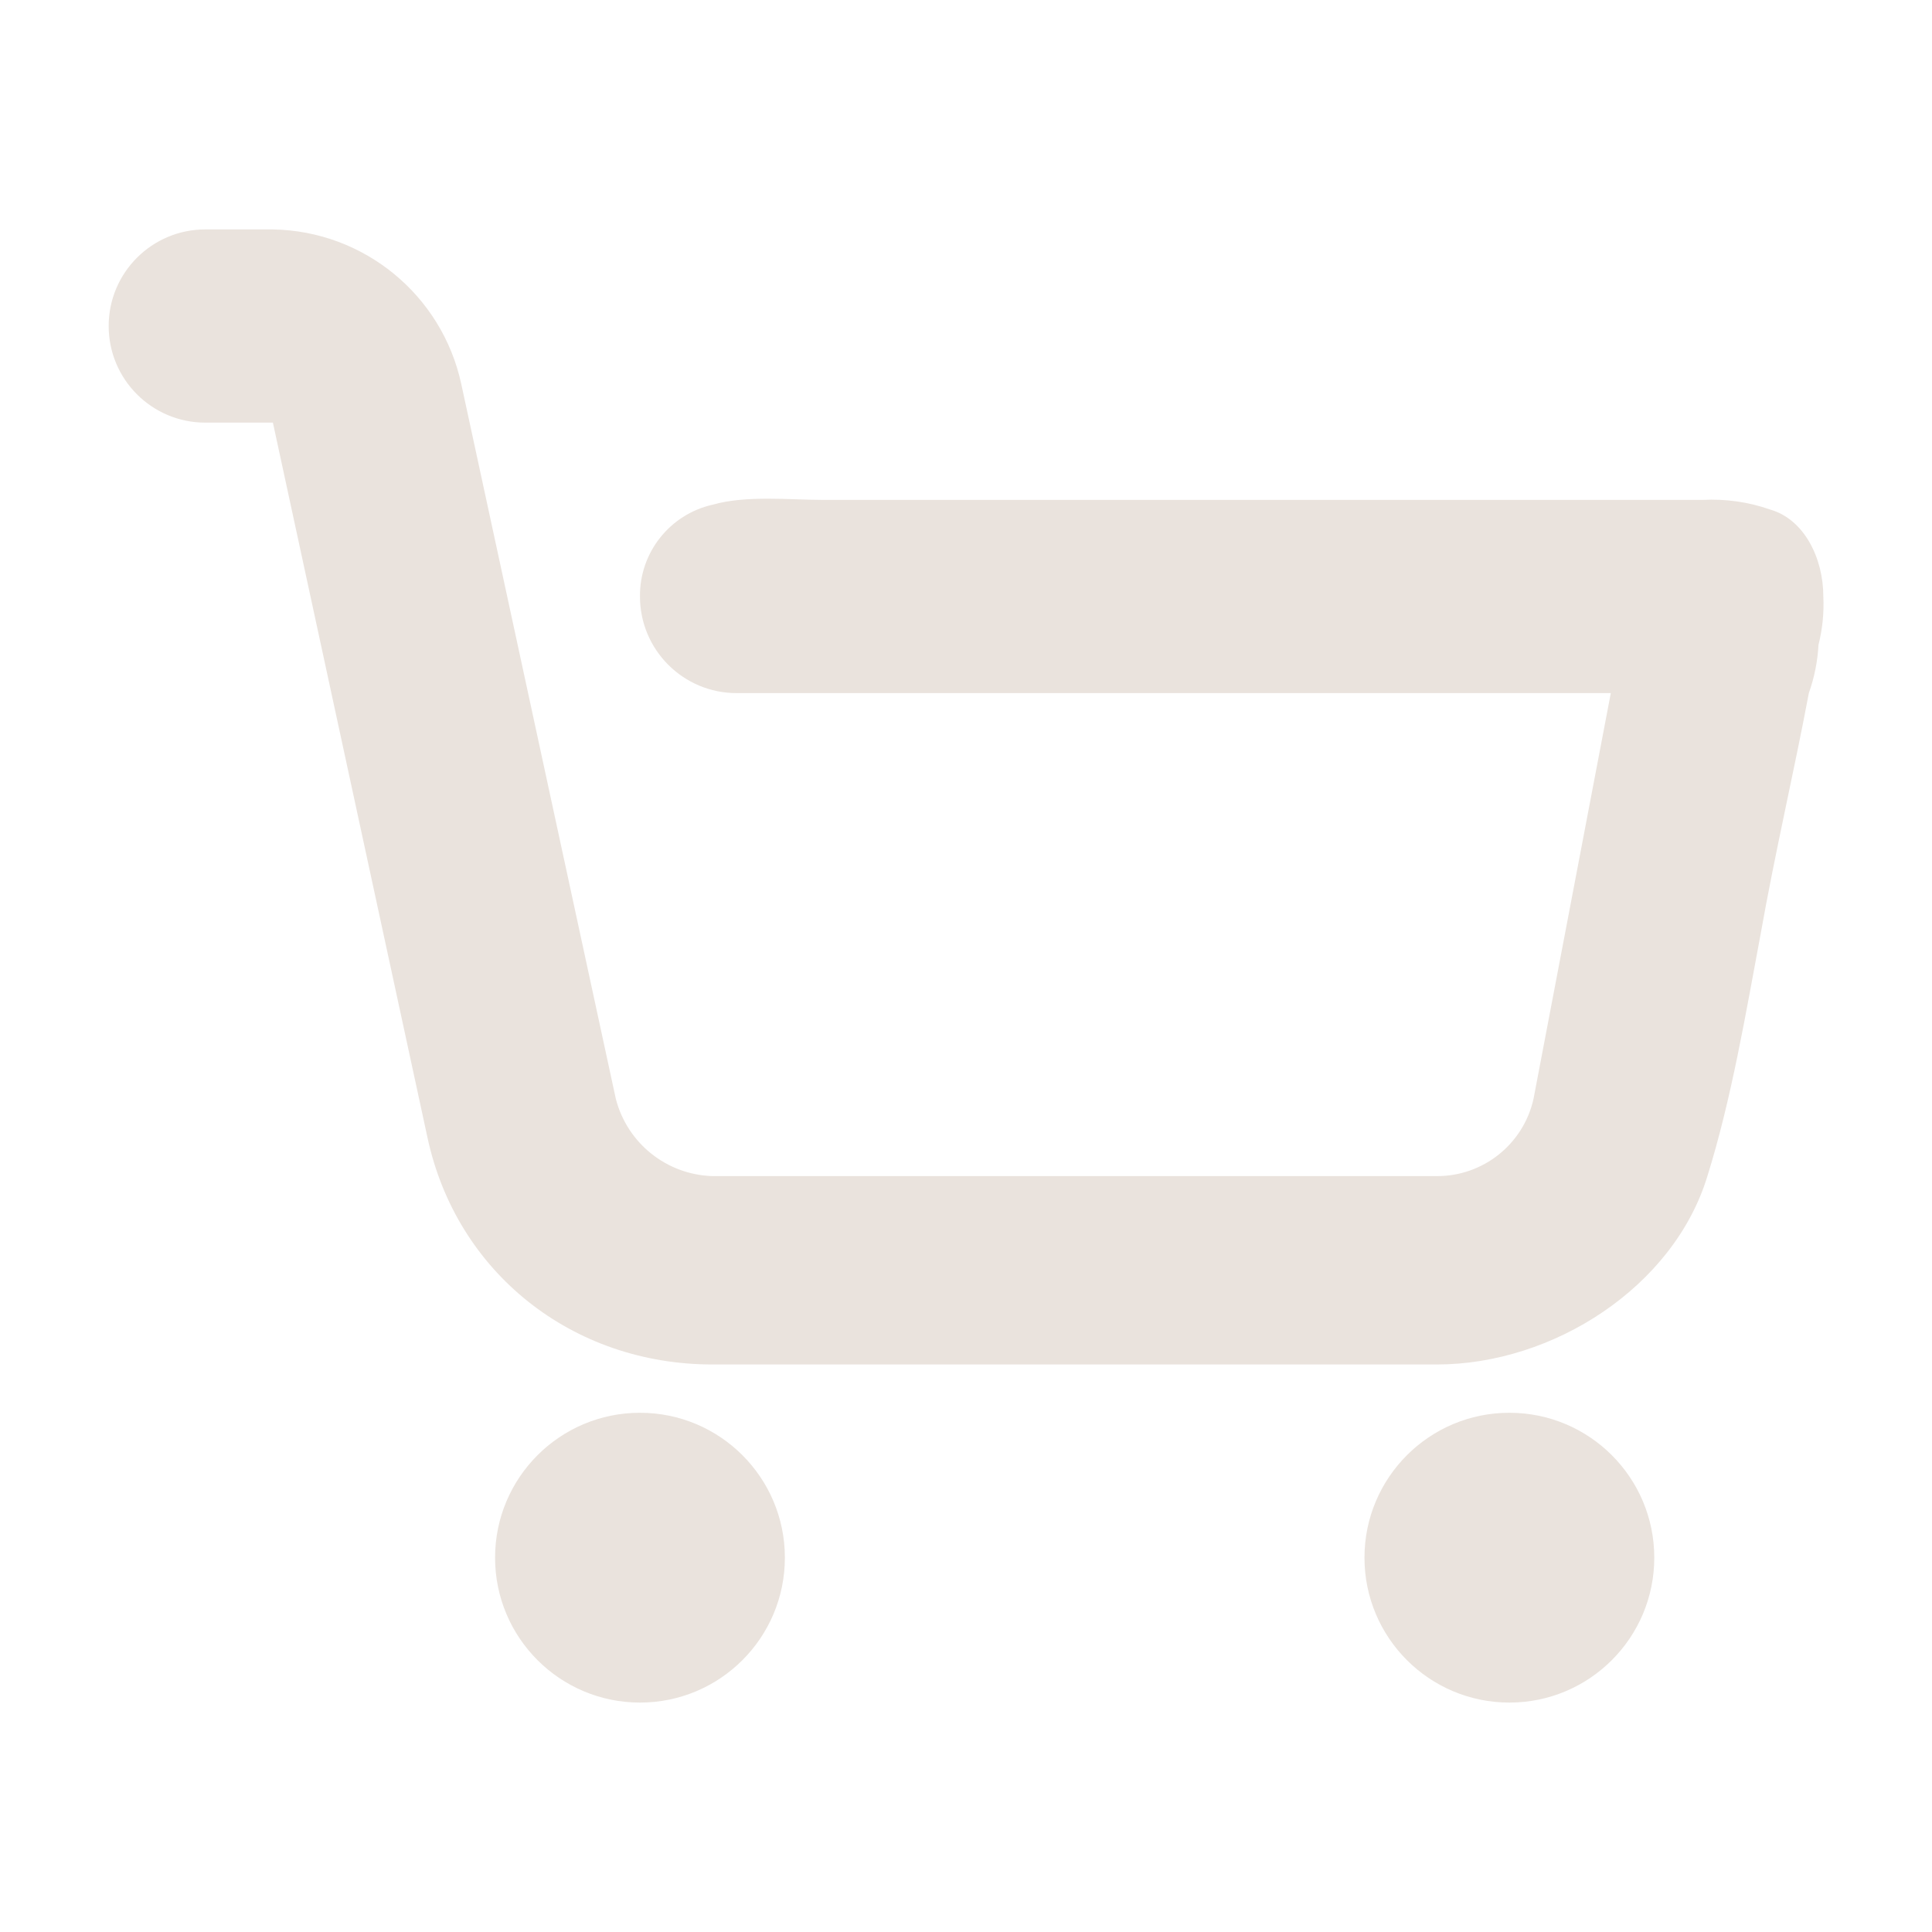
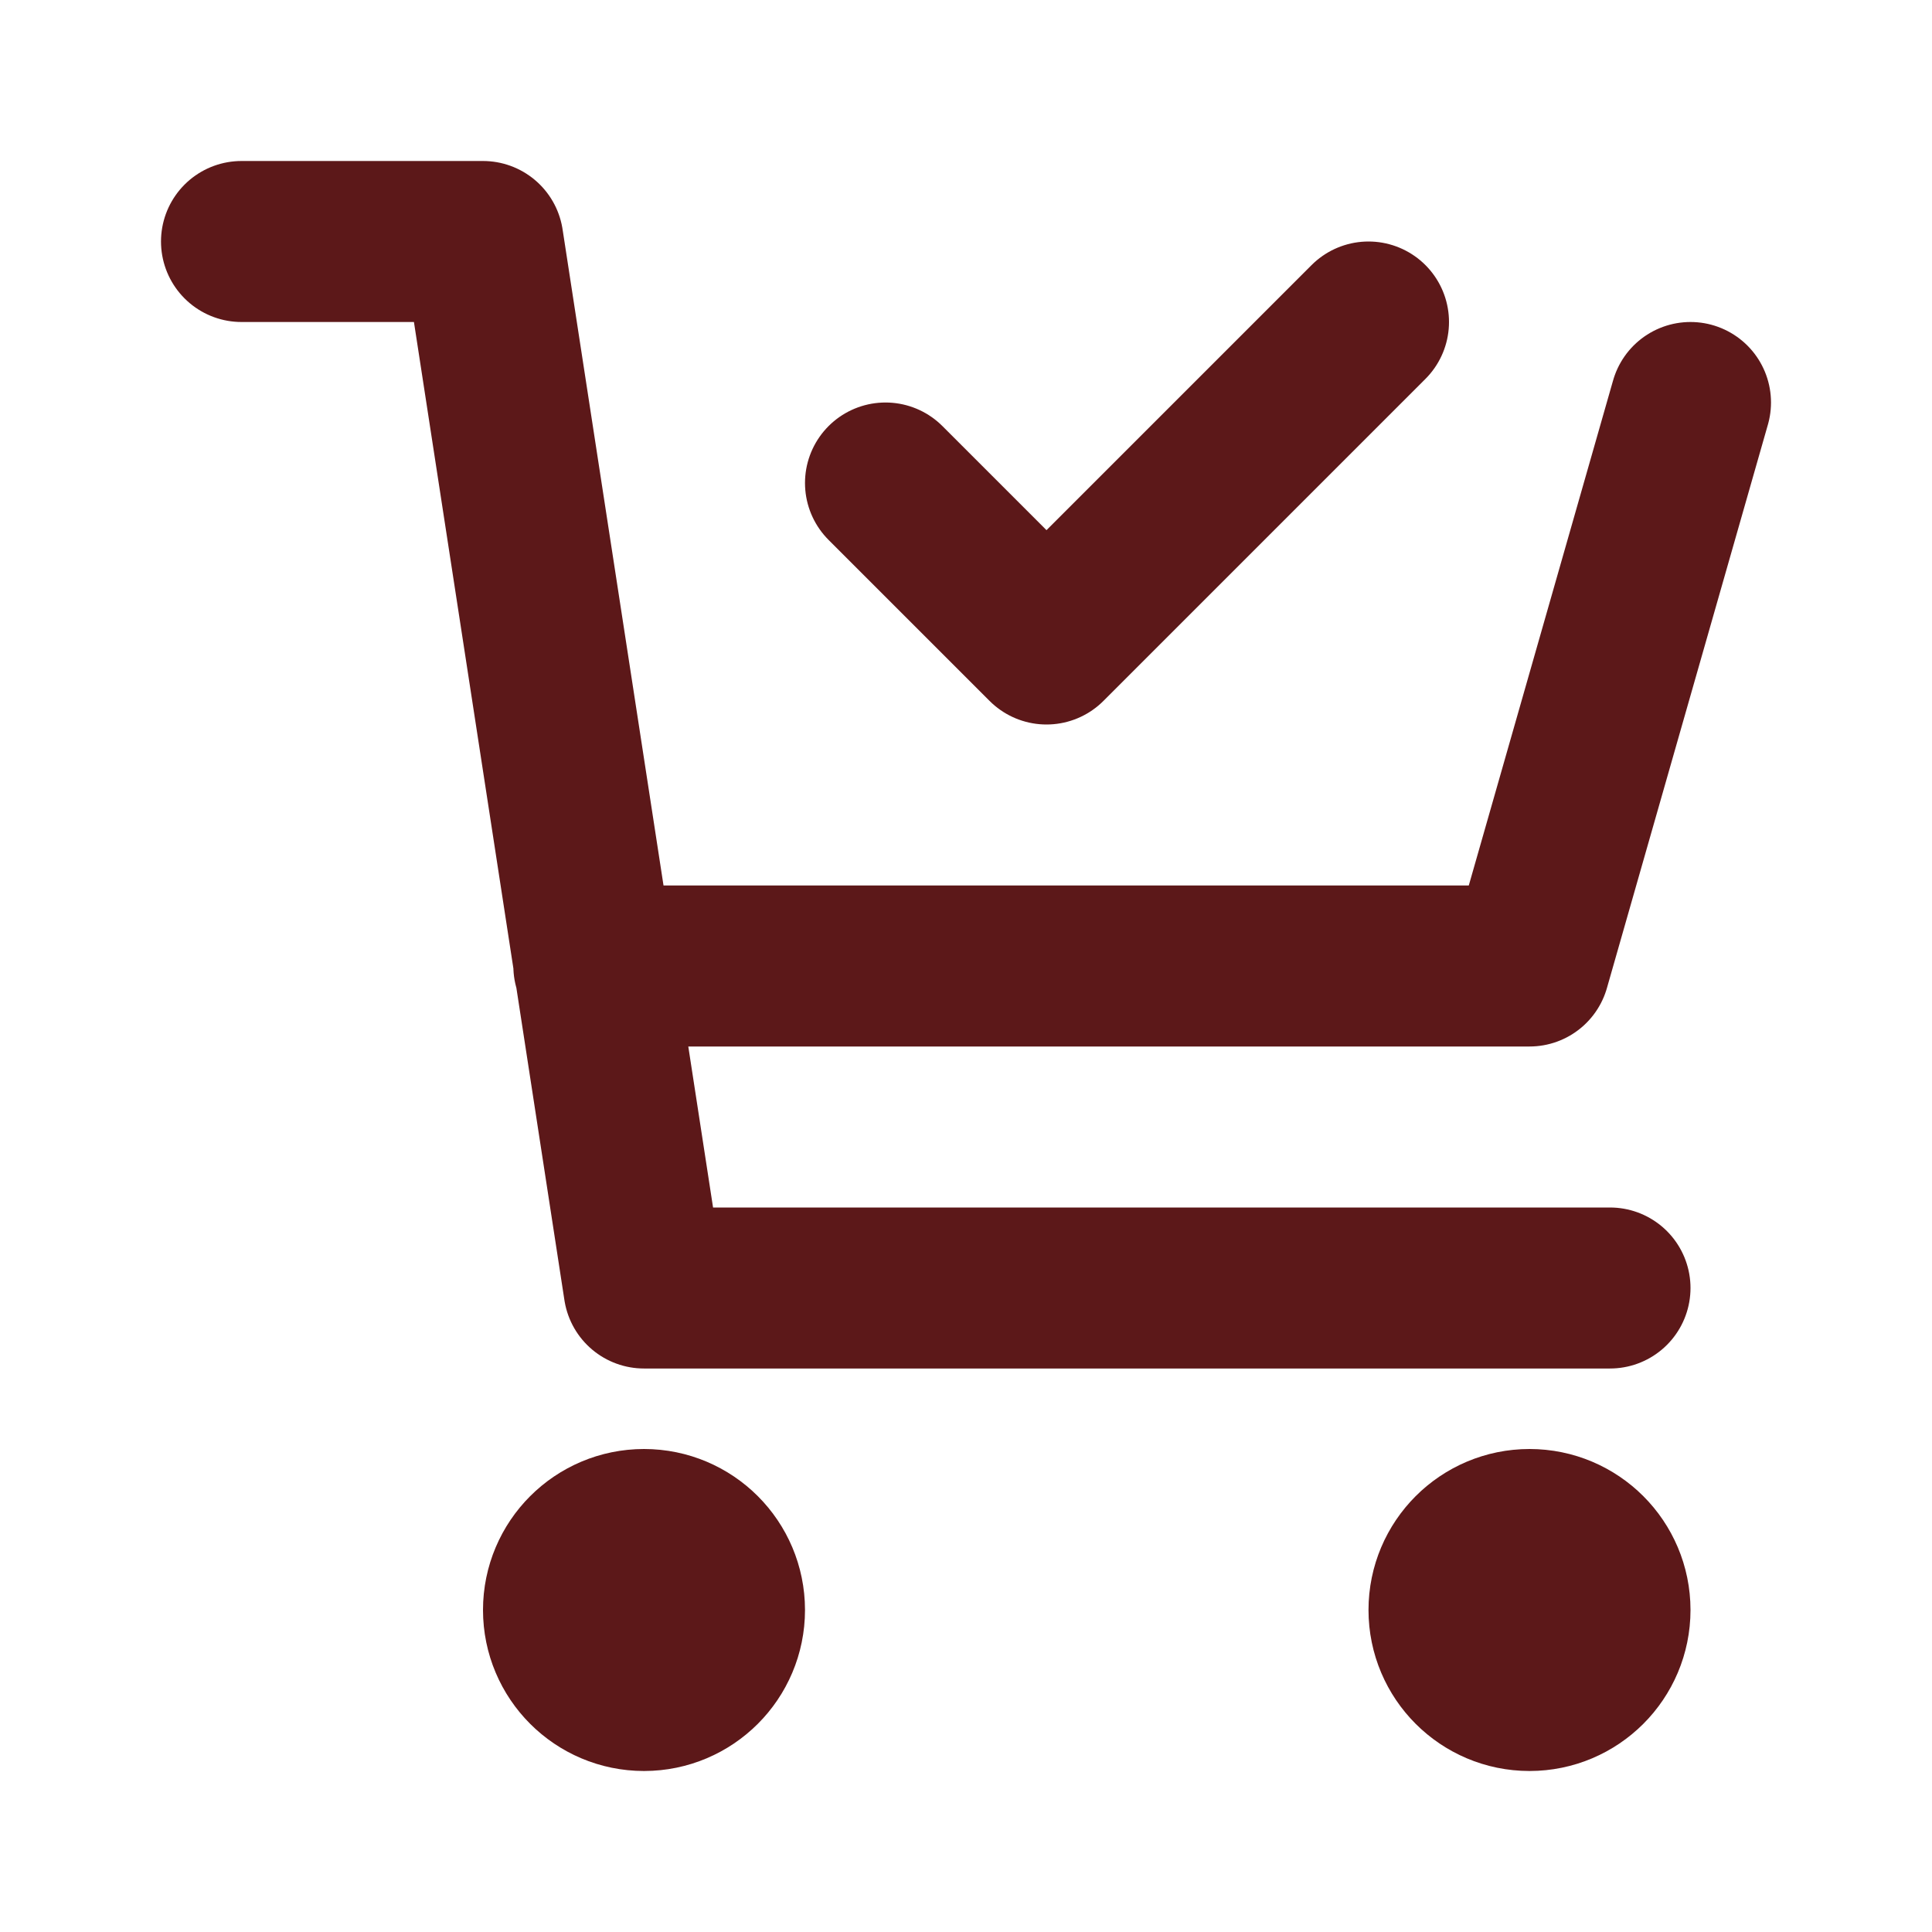
- <svg xmlns="http://www.w3.org/2000/svg" fill="#eae3dd" width="256px" height="256px" viewBox="0 0 200 200" data-name="Layer 1" id="Layer_1">
+ <svg xmlns="http://www.w3.org/2000/svg" width="256px" height="256px" viewBox="0 0 24 24" fill="none">
  <g id="SVGRepo_bgCarrier" stroke-width="0" />
  <g id="SVGRepo_tracerCarrier" stroke-linecap="round" stroke-linejoin="round" />
  <g id="SVGRepo_iconCarrier">
-     <path d="M183.25,52.75a18.22,18.22,0,0,0-7-1h-91c-3.5,0-8-.5-11.5.5a9.64,9.64,0,0,0-7.5,9.5,10,10,0,0,0,10,10h90.5l-8,42a10.22,10.22,0,0,1-10,8h-75a10.66,10.66,0,0,1-10-8l-16-74a20.3,20.3,0,0,0-19.5-16h-7a10,10,0,0,0,0,20h7l16,74c3,14,15,23.5,29.5,23.5h75c12,0,24.5-8,28-19.5,2.5-8,4-17,5.5-25,1.5-8.5,3.5-17,5-25a17.76,17.76,0,0,0,1-5,17,17,0,0,0,.5-5c0-4-2-8-5.5-9Zm-132,108.5a15,15,0,0,0,30,0h0a15,15,0,0,0-30,0Zm90,0a15,15,0,1,0,15-15,15,15,0,0,0-15,15v0Z" />
+     <path d="M21 5L19 12H7.377M20 16H8L6 3H3M11 6L13 8L17 4M9 20C9 20.552 8.552 21 8 21C7.448 21 7 20.552 7 20C7 19.448 7.448 19 8 19C8.552 19 9 19.448 9 20ZM20 20C20 20.552 19.552 21 19 21C18.448 21 18 20.552 18 20C18 19.448 18.448 19 19 19C19.552 19 20 19.448 20 20Z" stroke="#5c1819" stroke-width="2" stroke-linecap="round" stroke-linejoin="round" />
  </g>
</svg>
